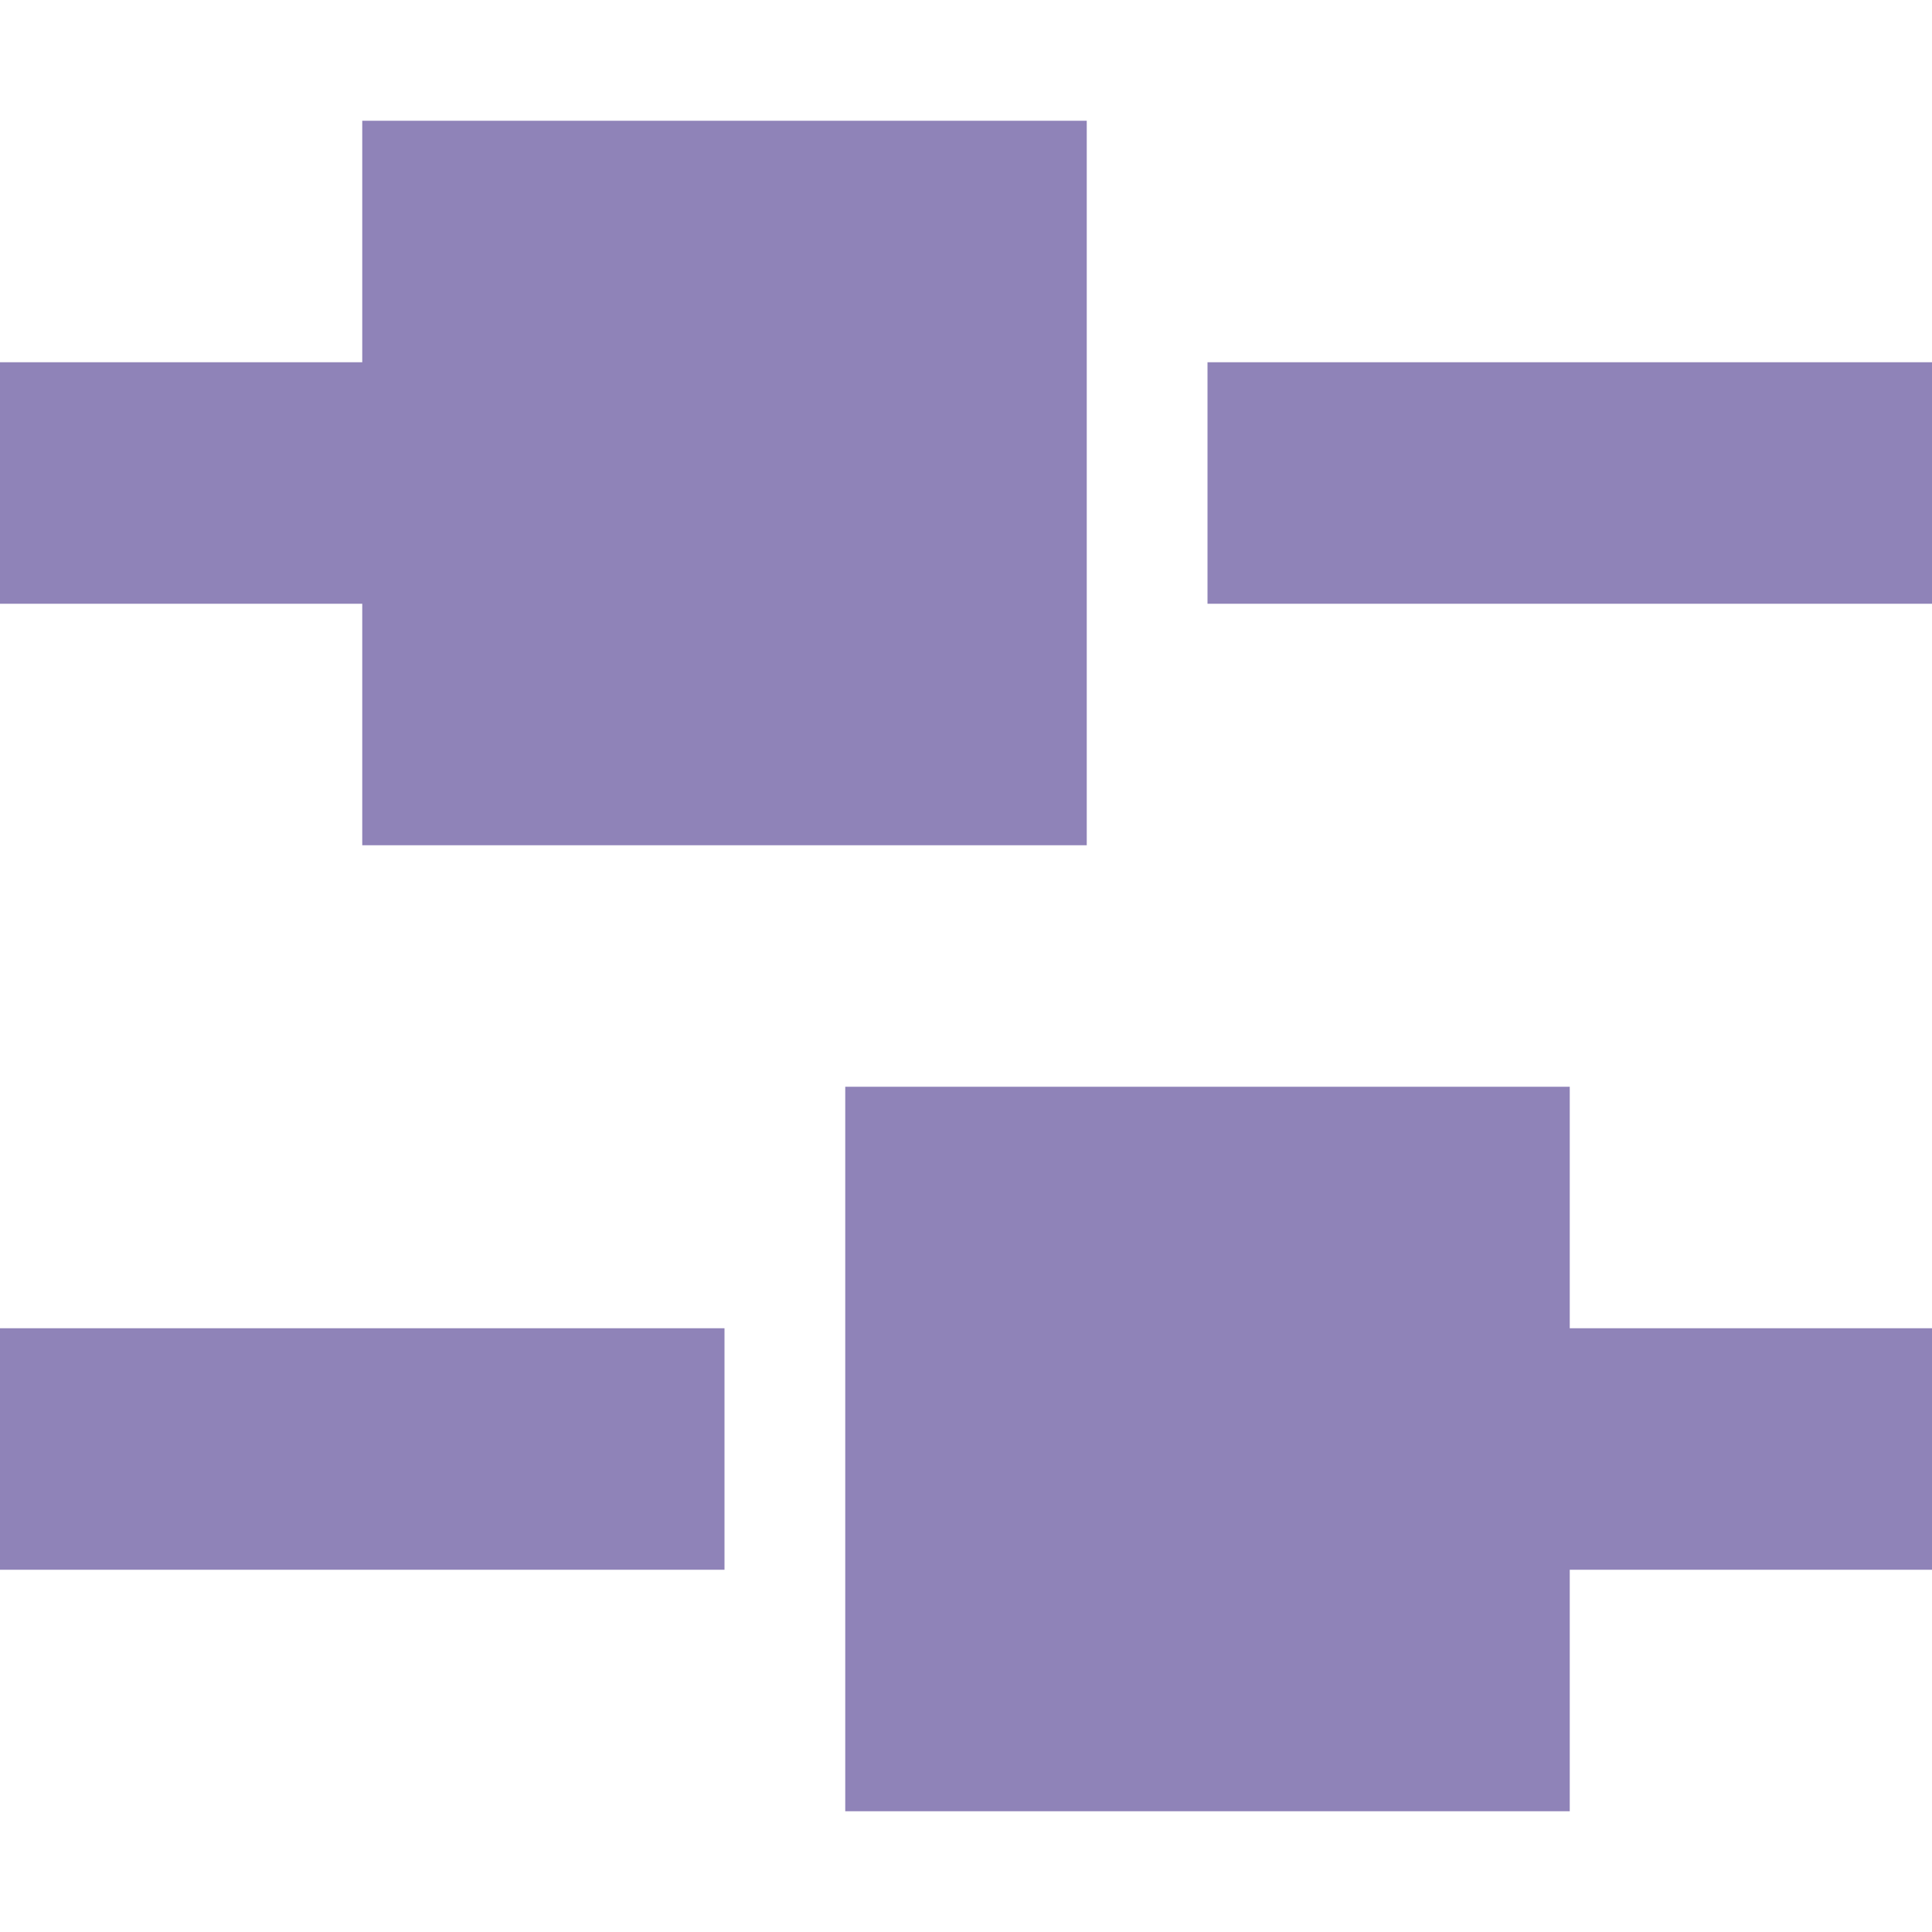
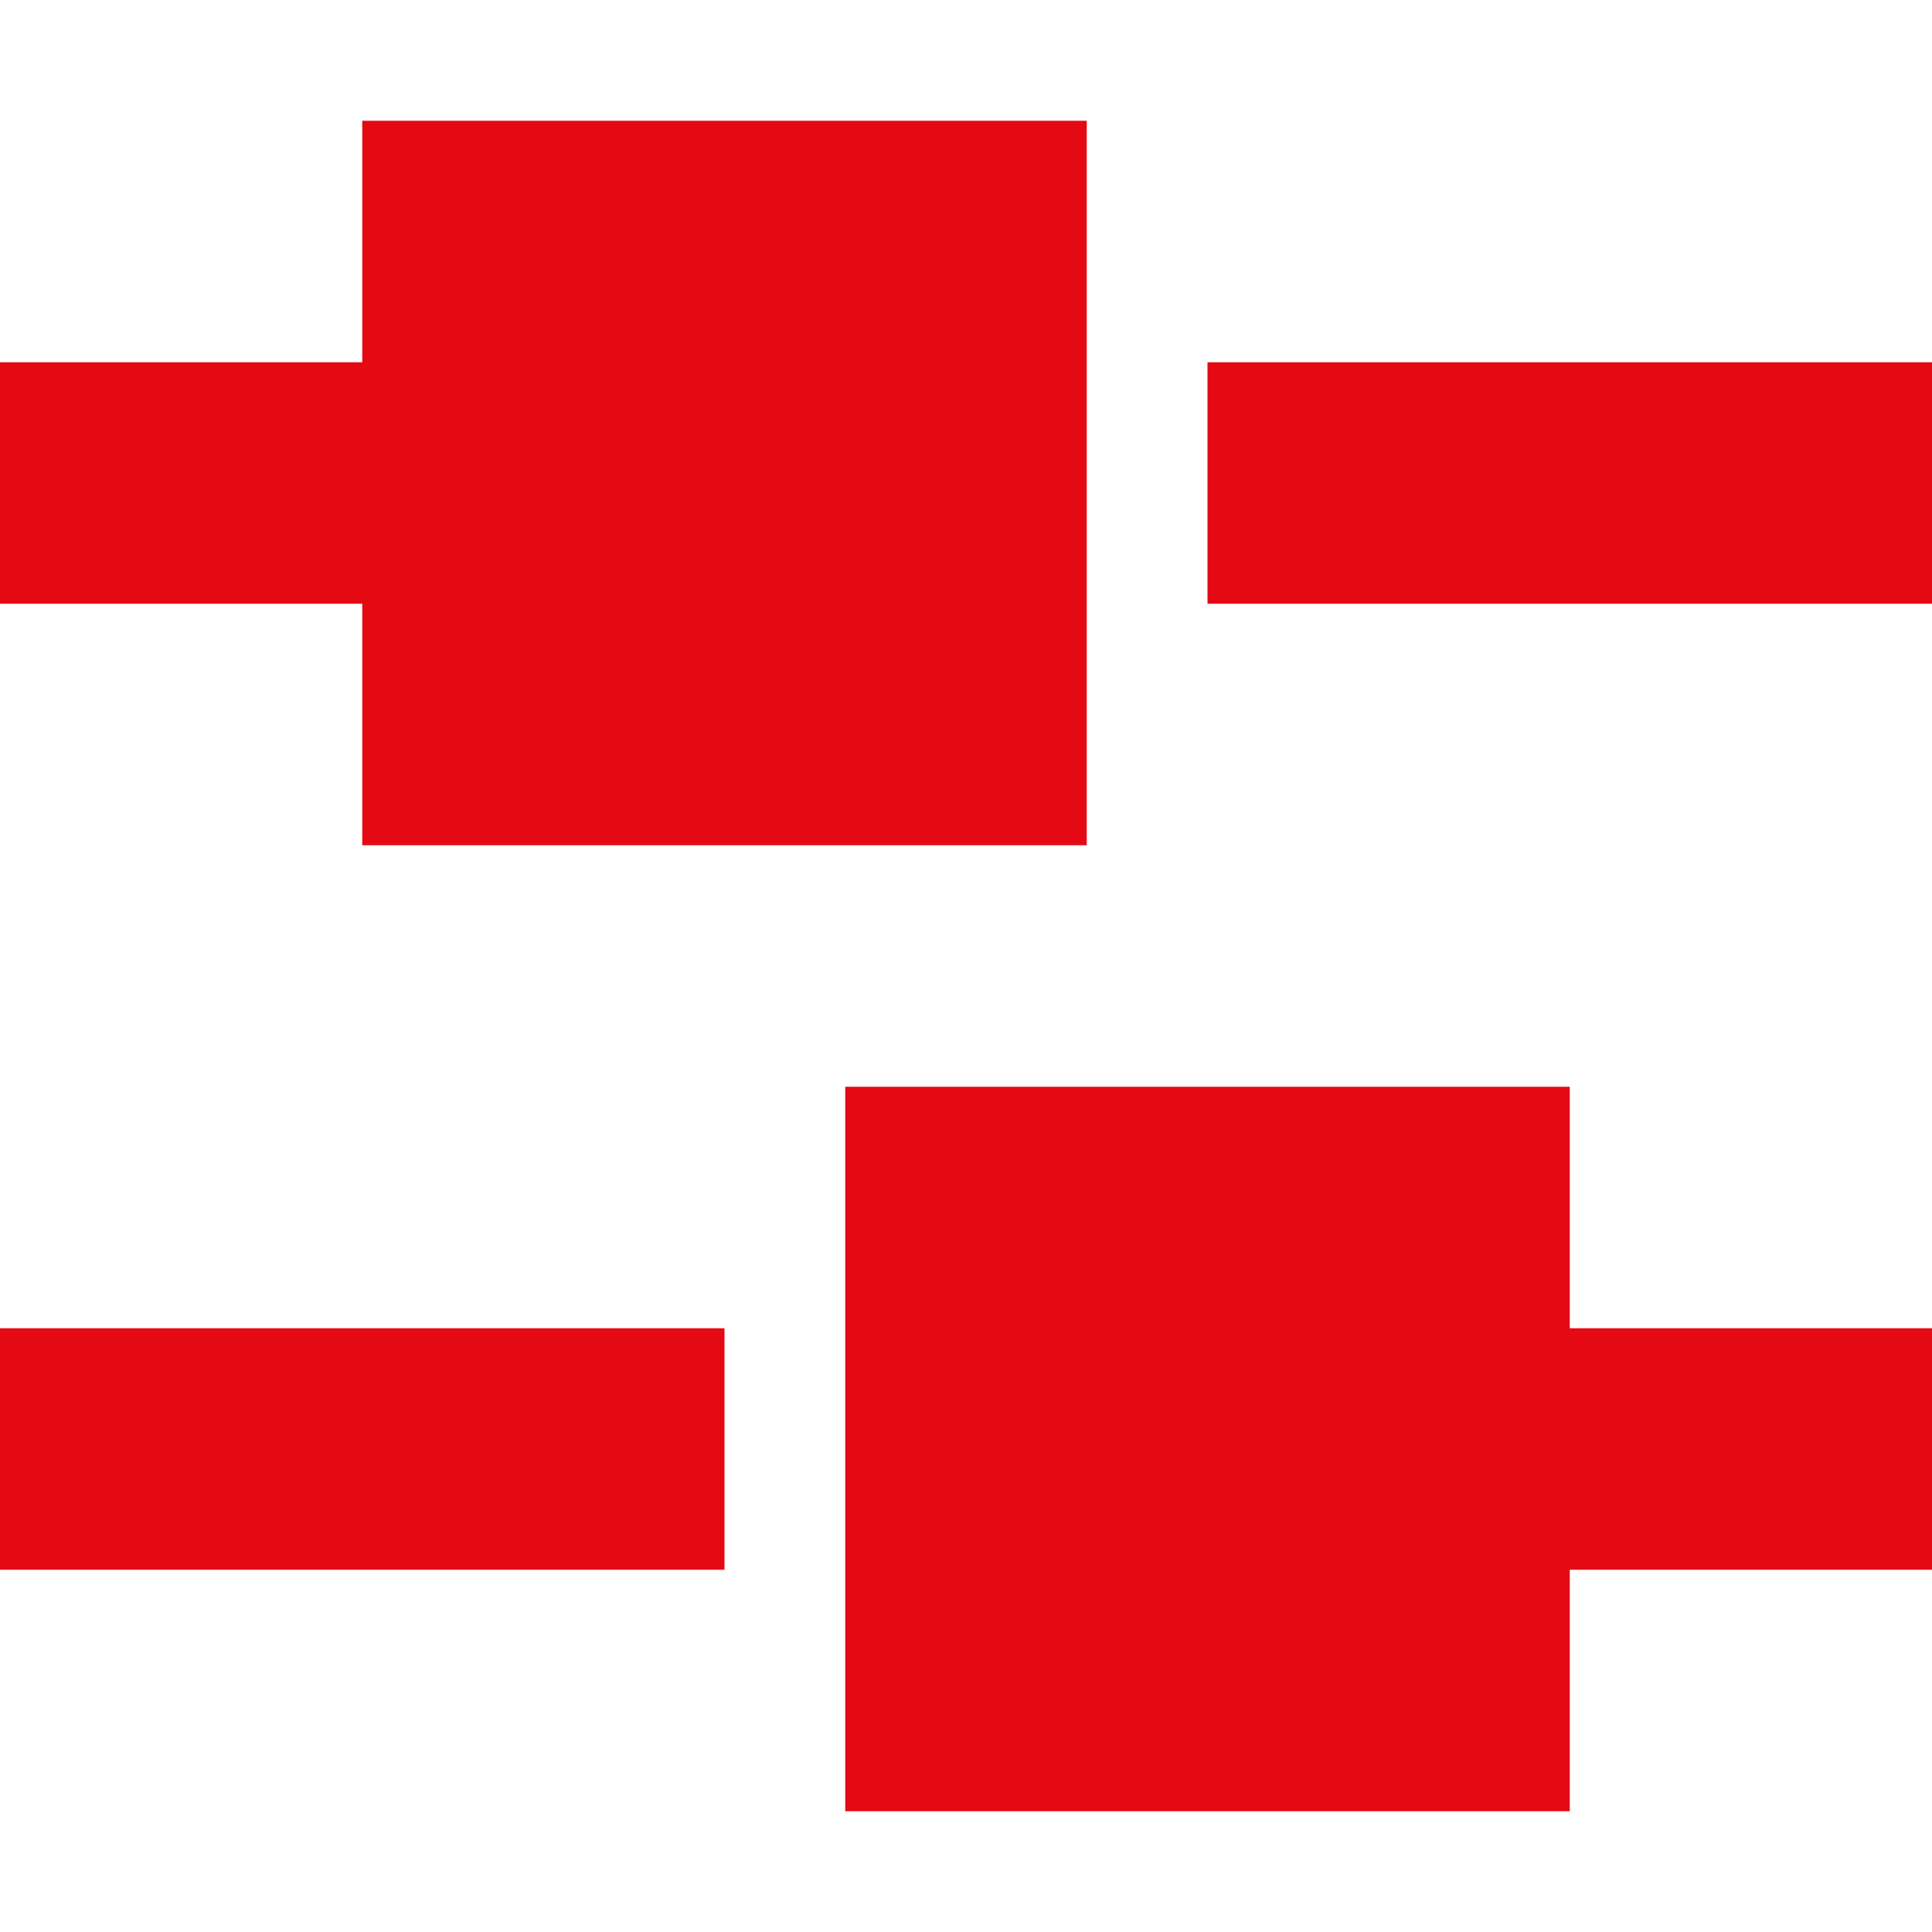
<svg xmlns="http://www.w3.org/2000/svg" version="1.1" id="Layer_1" x="0px" y="0px" width="16px" height="16px" viewBox="0 0 16 16" style="enable-background:new 0 0 16 16;" xml:space="preserve">
  <style type="text/css">
- 	.st0{fill:#8F83B8;}
+ 	.st0{fill:#e50914;}
</style>
  <g>
    <rect x="10" y="3" class="st0" width="6" height="2" />
    <polygon class="st0" points="3,7 9,7 9,1 3,1 3,3 0,3 0,5 3,5  " />
    <rect y="11" class="st0" width="6" height="2" />
    <polygon class="st0" points="13,9 7,9 7,15 13,15 13,13 16,13 16,11 13,11  " />
  </g>
</svg>
